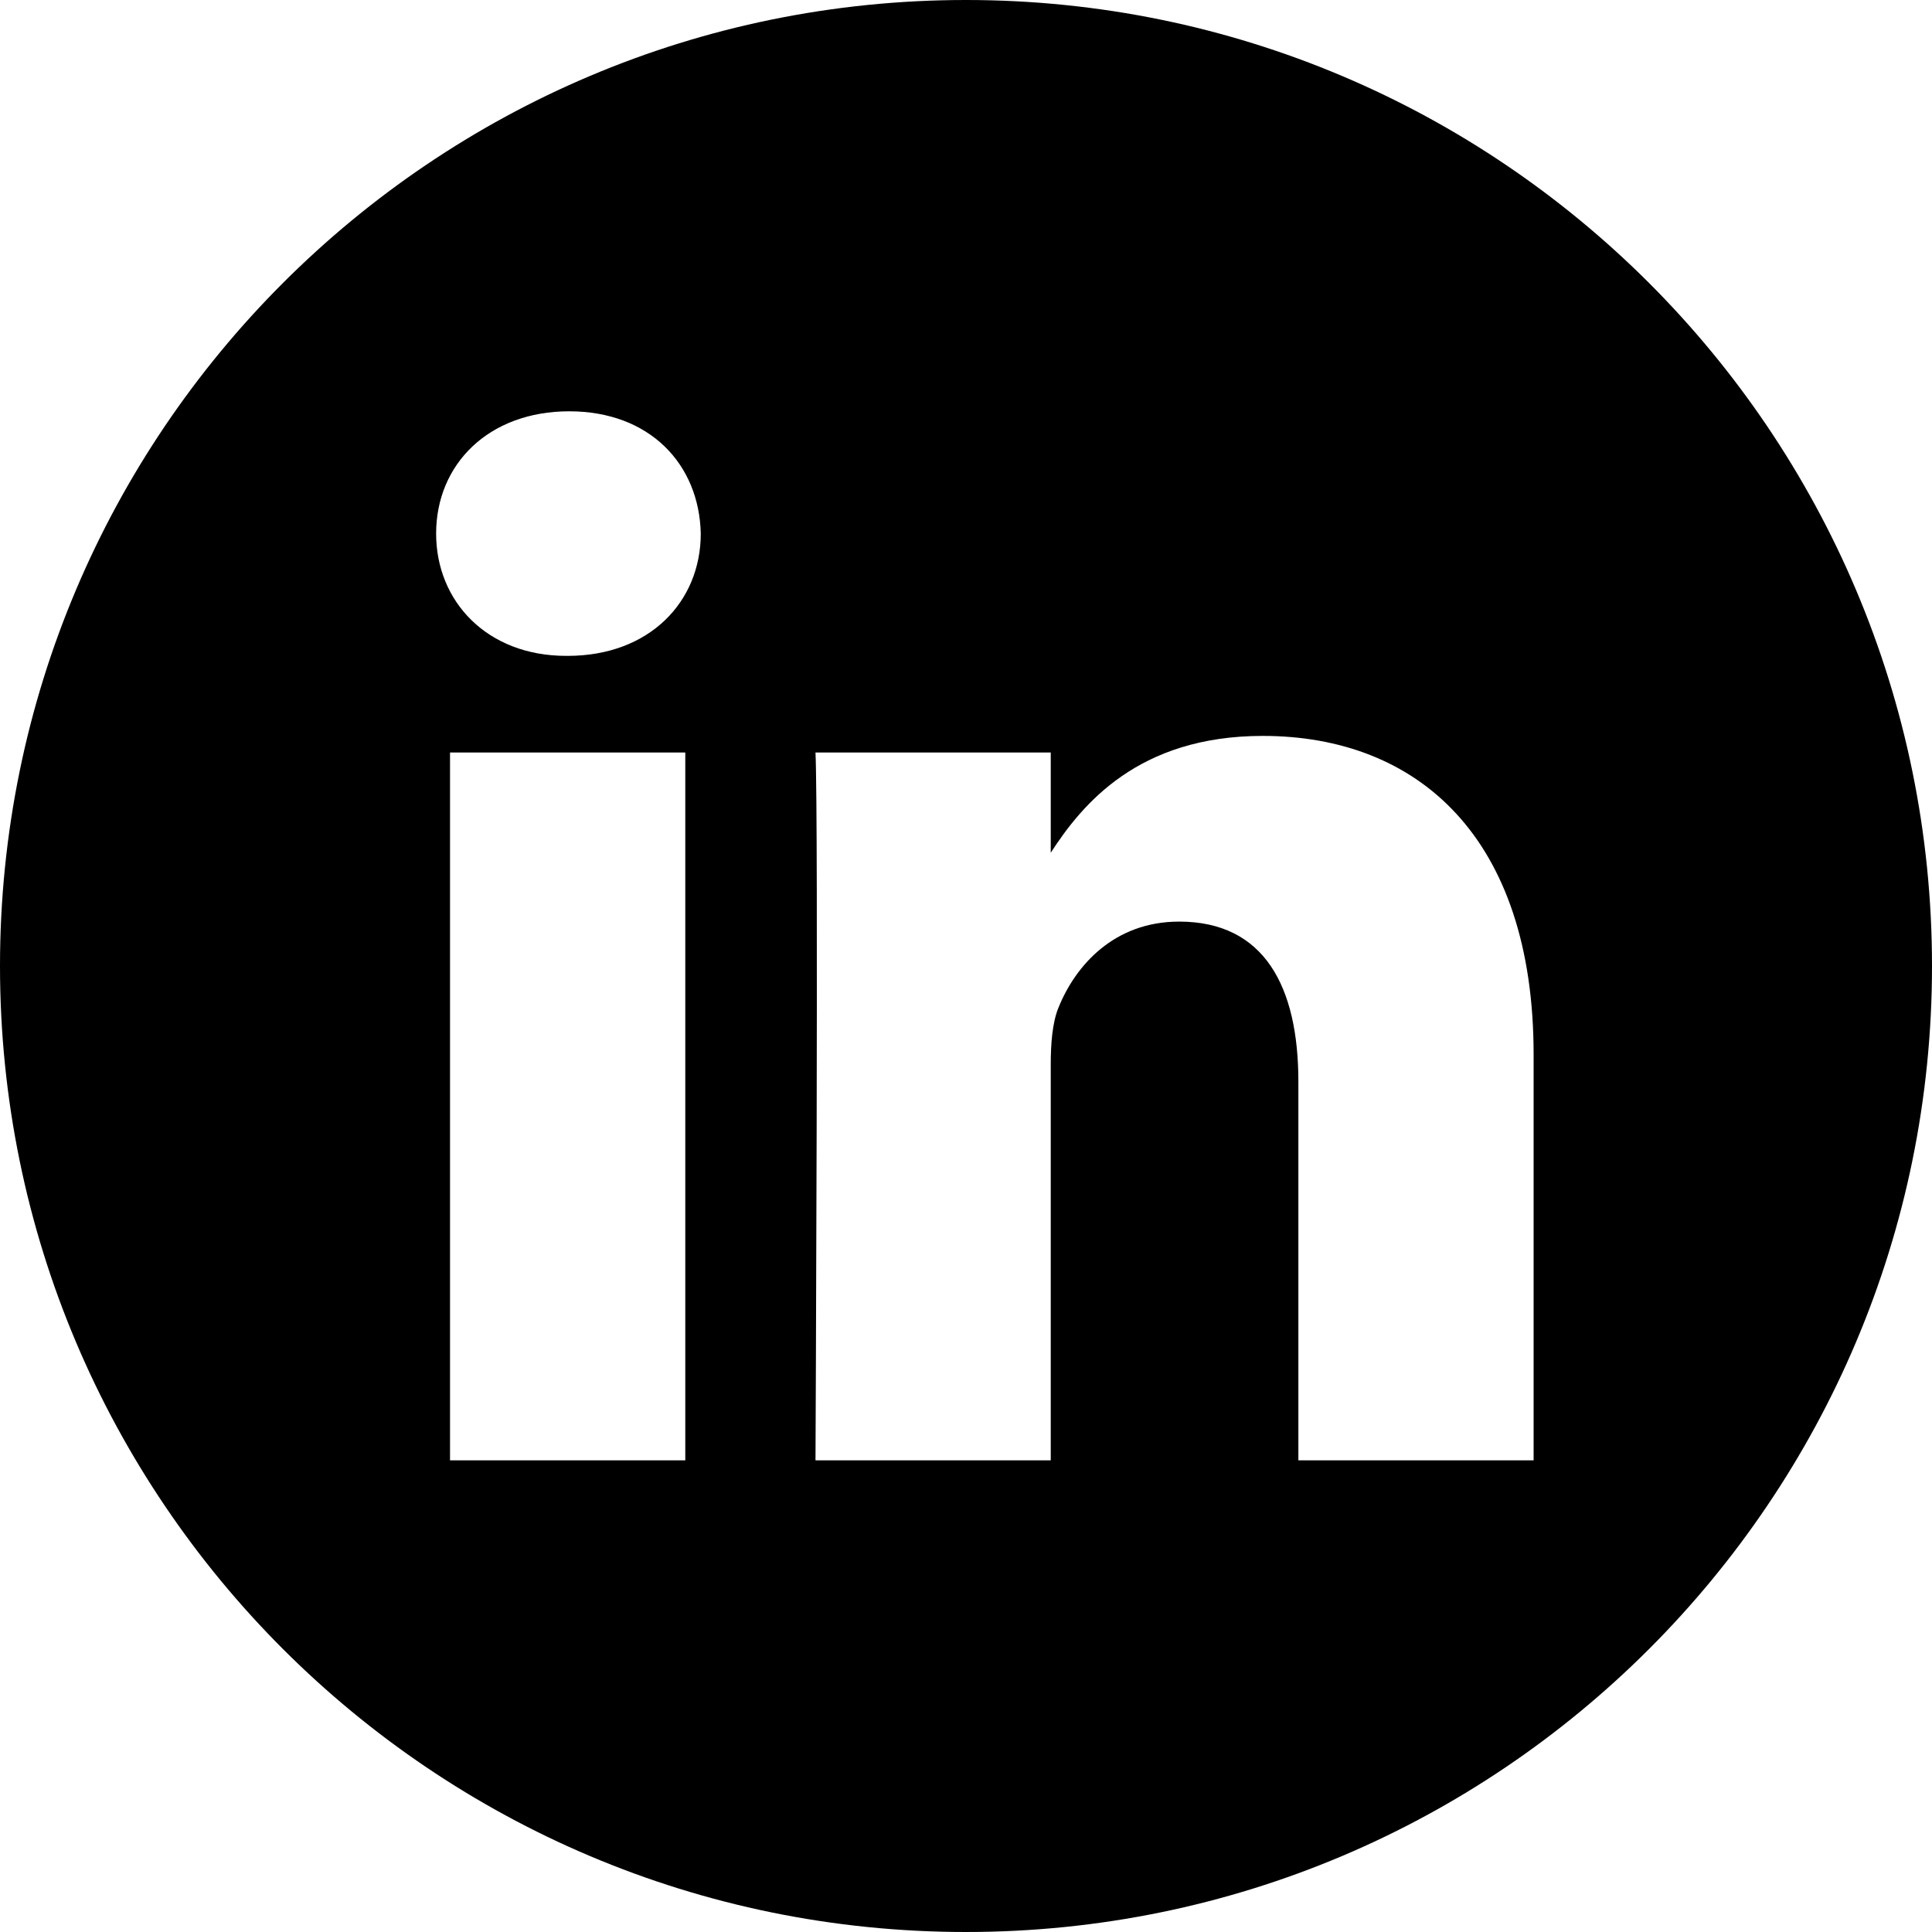
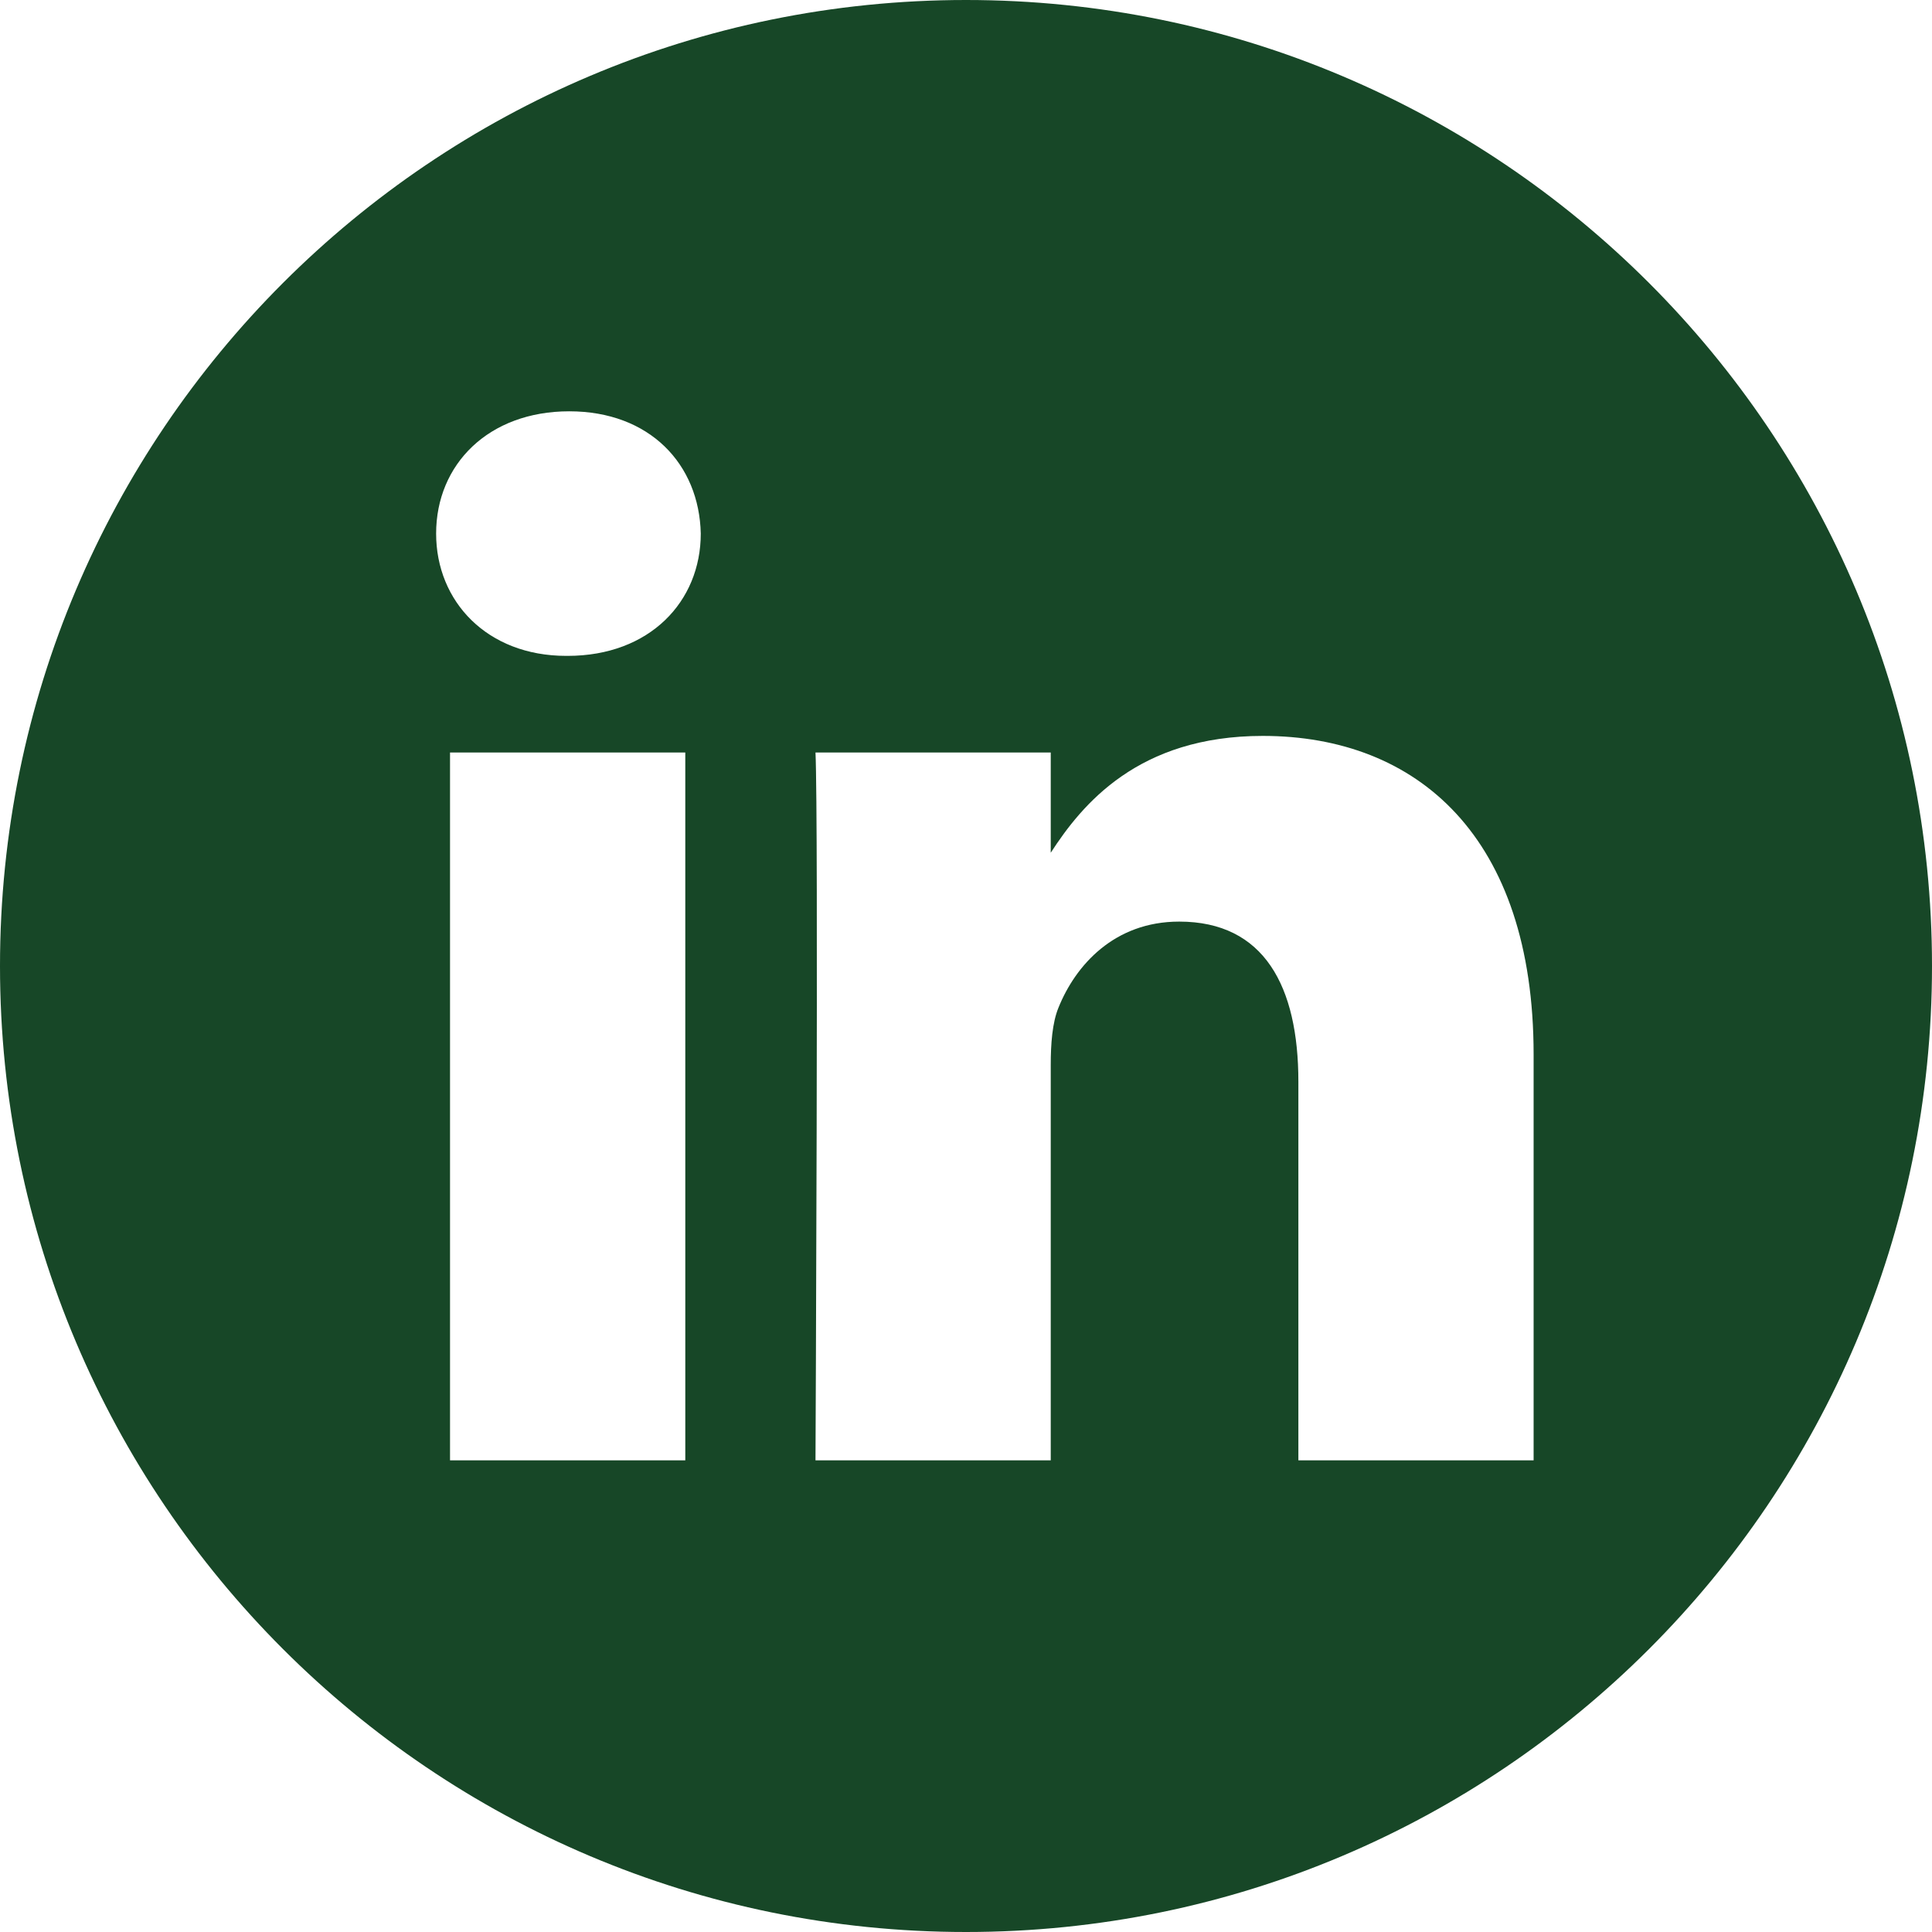
- <svg xmlns="http://www.w3.org/2000/svg" version="1.1" width="512" height="512" x="0" y="0" viewBox="0 0 512 512" style="enable-background:new 0 0 512 512" xml:space="preserve" class="">
+ <svg xmlns="http://www.w3.org/2000/svg" version="1.1" width="35" height="35" x="0" y="0" viewBox="0 0 512 512" style="enable-background:new 0 0 512 512" xml:space="preserve" class="">
  <g>
-     <path d="M256 0C114.637 0 0 114.637 0 256s114.637 256 256 256 256-114.637 256-256S397.363 0 256 0zm-74.39 387h-62.348V199.426h62.347zm-31.173-213.188h-.406c-20.922 0-34.453-14.402-34.453-32.402 0-18.406 13.945-32.41 35.274-32.41 21.328 0 34.453 14.004 34.859 32.41 0 18-13.531 32.403-35.274 32.403zM406.423 387h-62.34V286.652c0-25.218-9.027-42.418-31.586-42.418-17.223 0-27.48 11.602-31.988 22.801-1.649 4.008-2.051 9.61-2.051 15.215V387h-62.344s.817-169.977 0-187.574h62.344v26.558c8.285-12.78 23.11-30.96 56.188-30.96 41.02 0 71.777 26.808 71.777 84.421zm0 0" fill="#000000" opacity="1" data-original="#000000" class="" />
+     <path d="M256 0C114.637 0 0 114.637 0 256s114.637 256 256 256 256-114.637 256-256S397.363 0 256 0zm-74.39 387h-62.348V199.426h62.347zm-31.173-213.188h-.406c-20.922 0-34.453-14.402-34.453-32.402 0-18.406 13.945-32.41 35.274-32.41 21.328 0 34.453 14.004 34.859 32.41 0 18-13.531 32.403-35.274 32.403zM406.423 387h-62.34V286.652c0-25.218-9.027-42.418-31.586-42.418-17.223 0-27.48 11.602-31.988 22.801-1.649 4.008-2.051 9.61-2.051 15.215V387h-62.344s.817-169.977 0-187.574h62.344v26.558c8.285-12.78 23.11-30.96 56.188-30.96 41.02 0 71.777 26.808 71.777 84.421zm0 0" fill="#174727" opacity="1" data-original="#000000" class="" />
  </g>
</svg>
